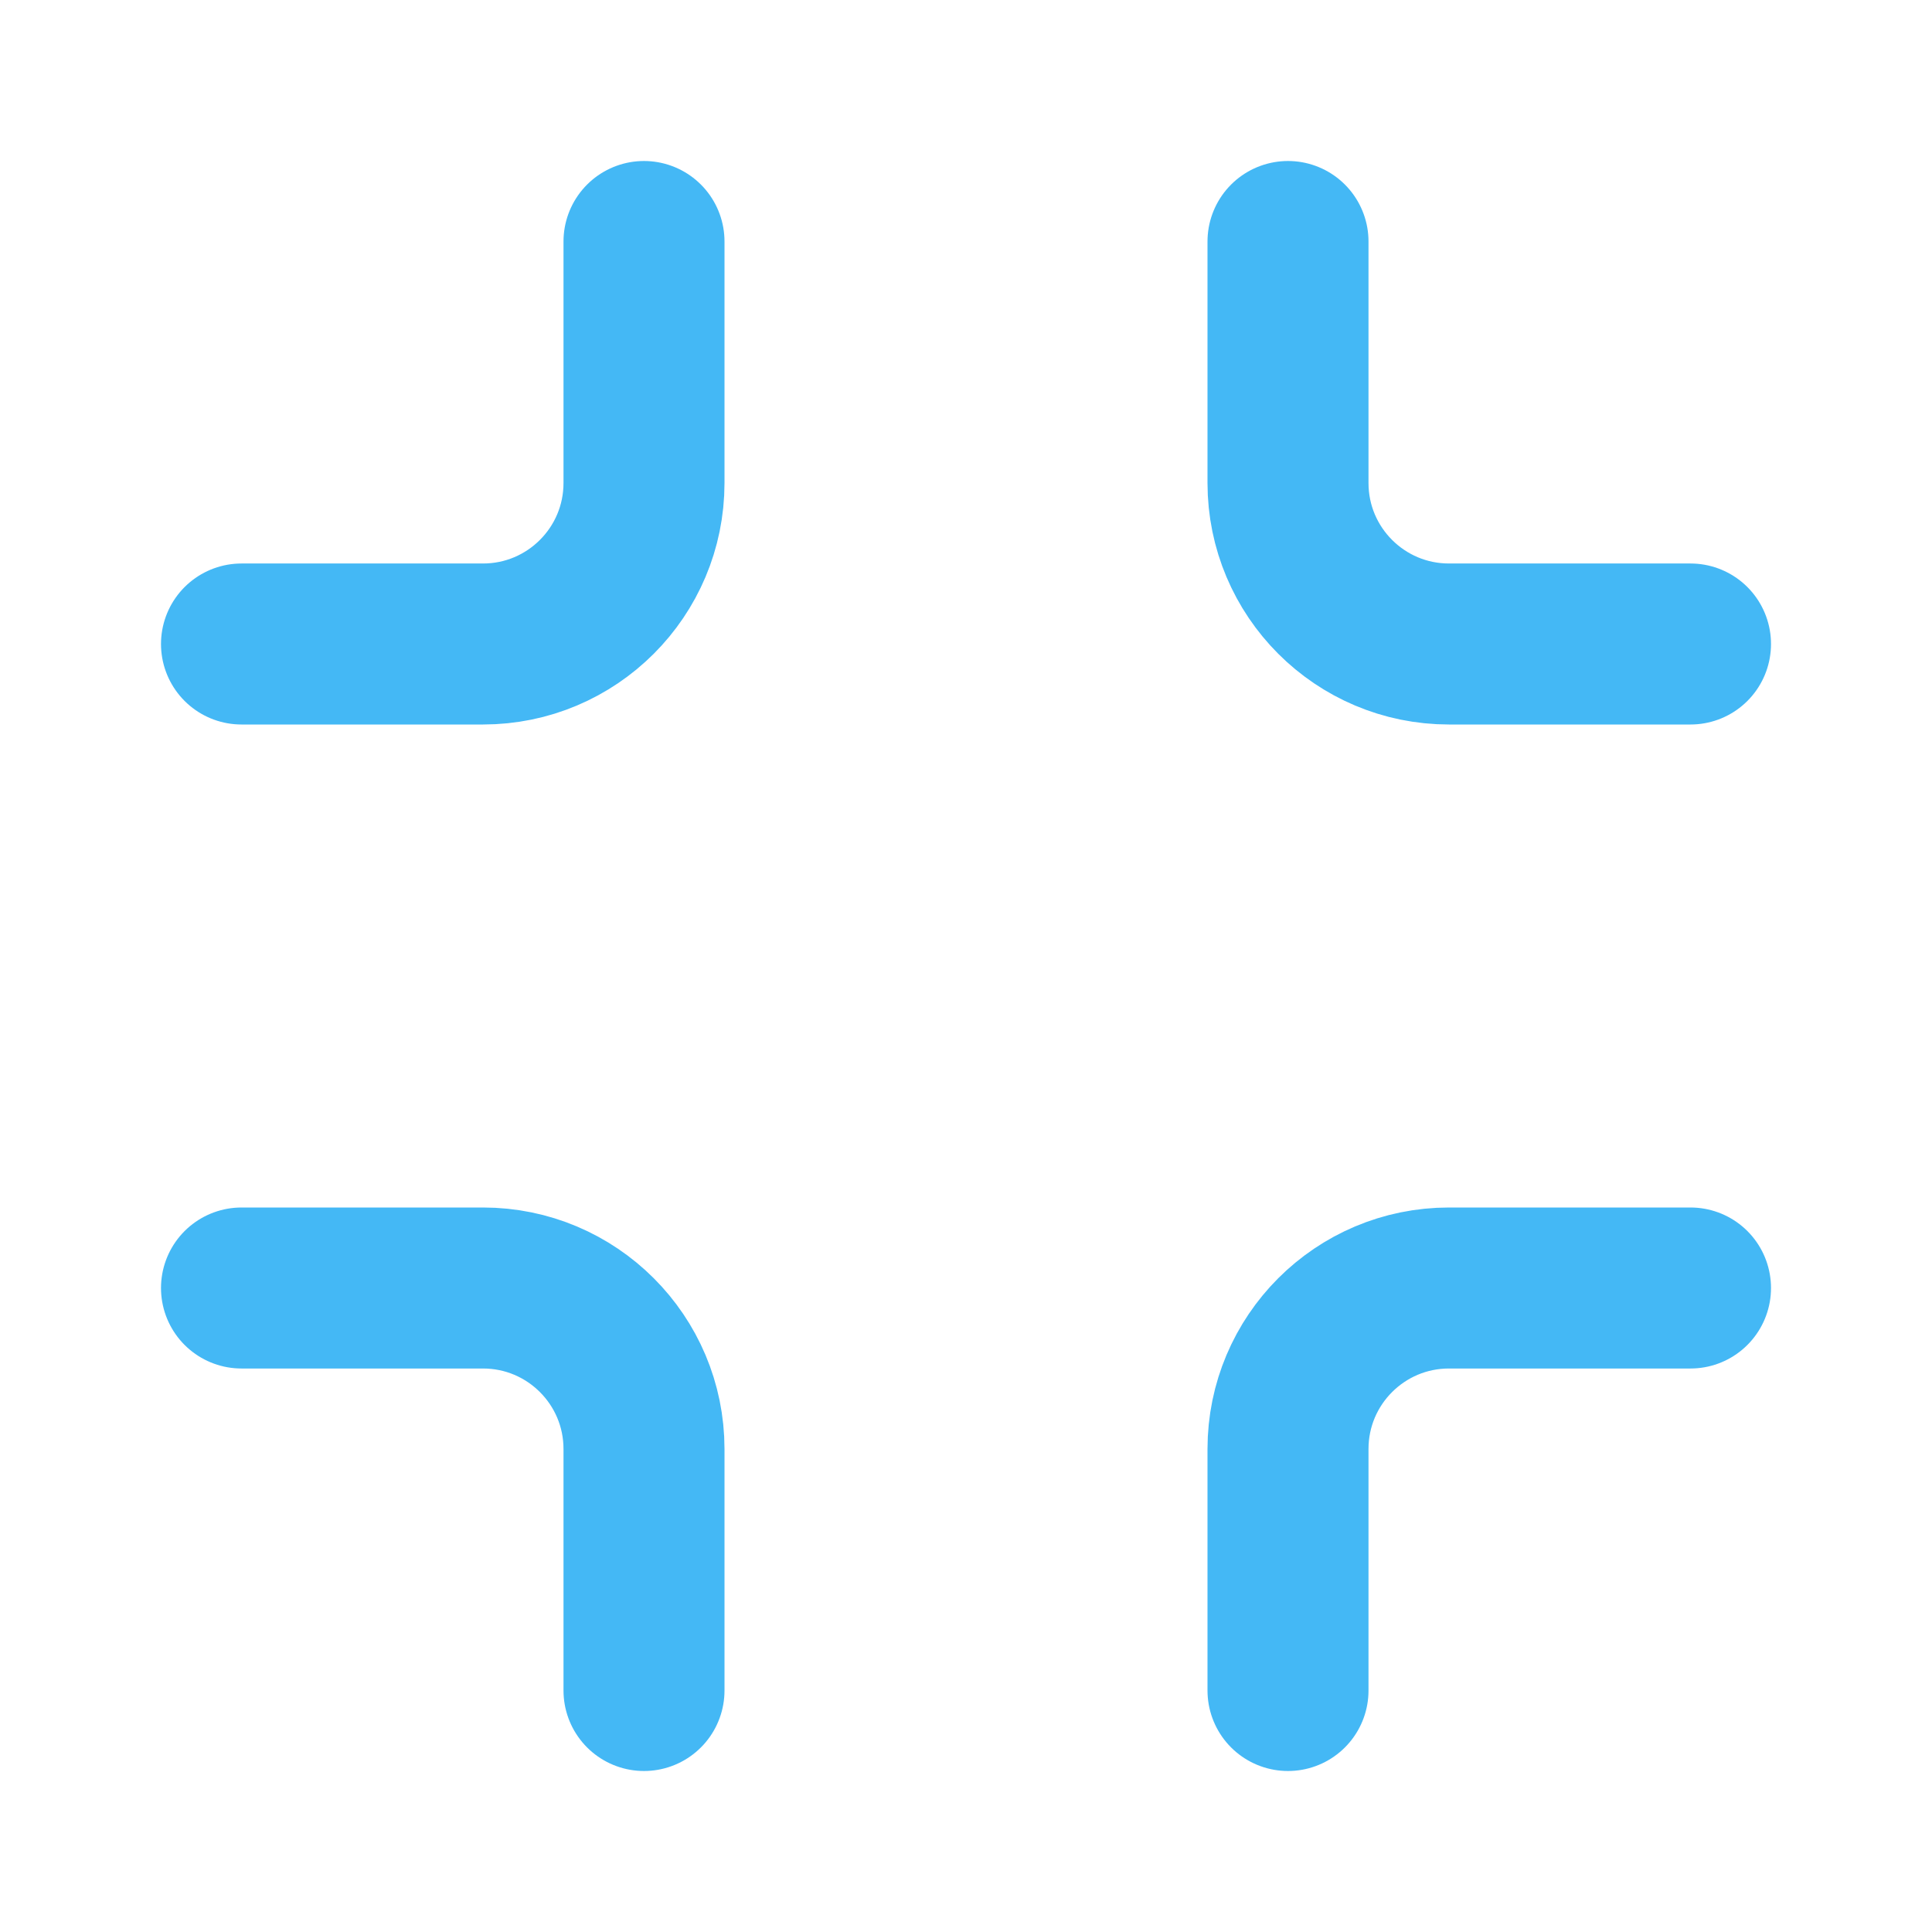
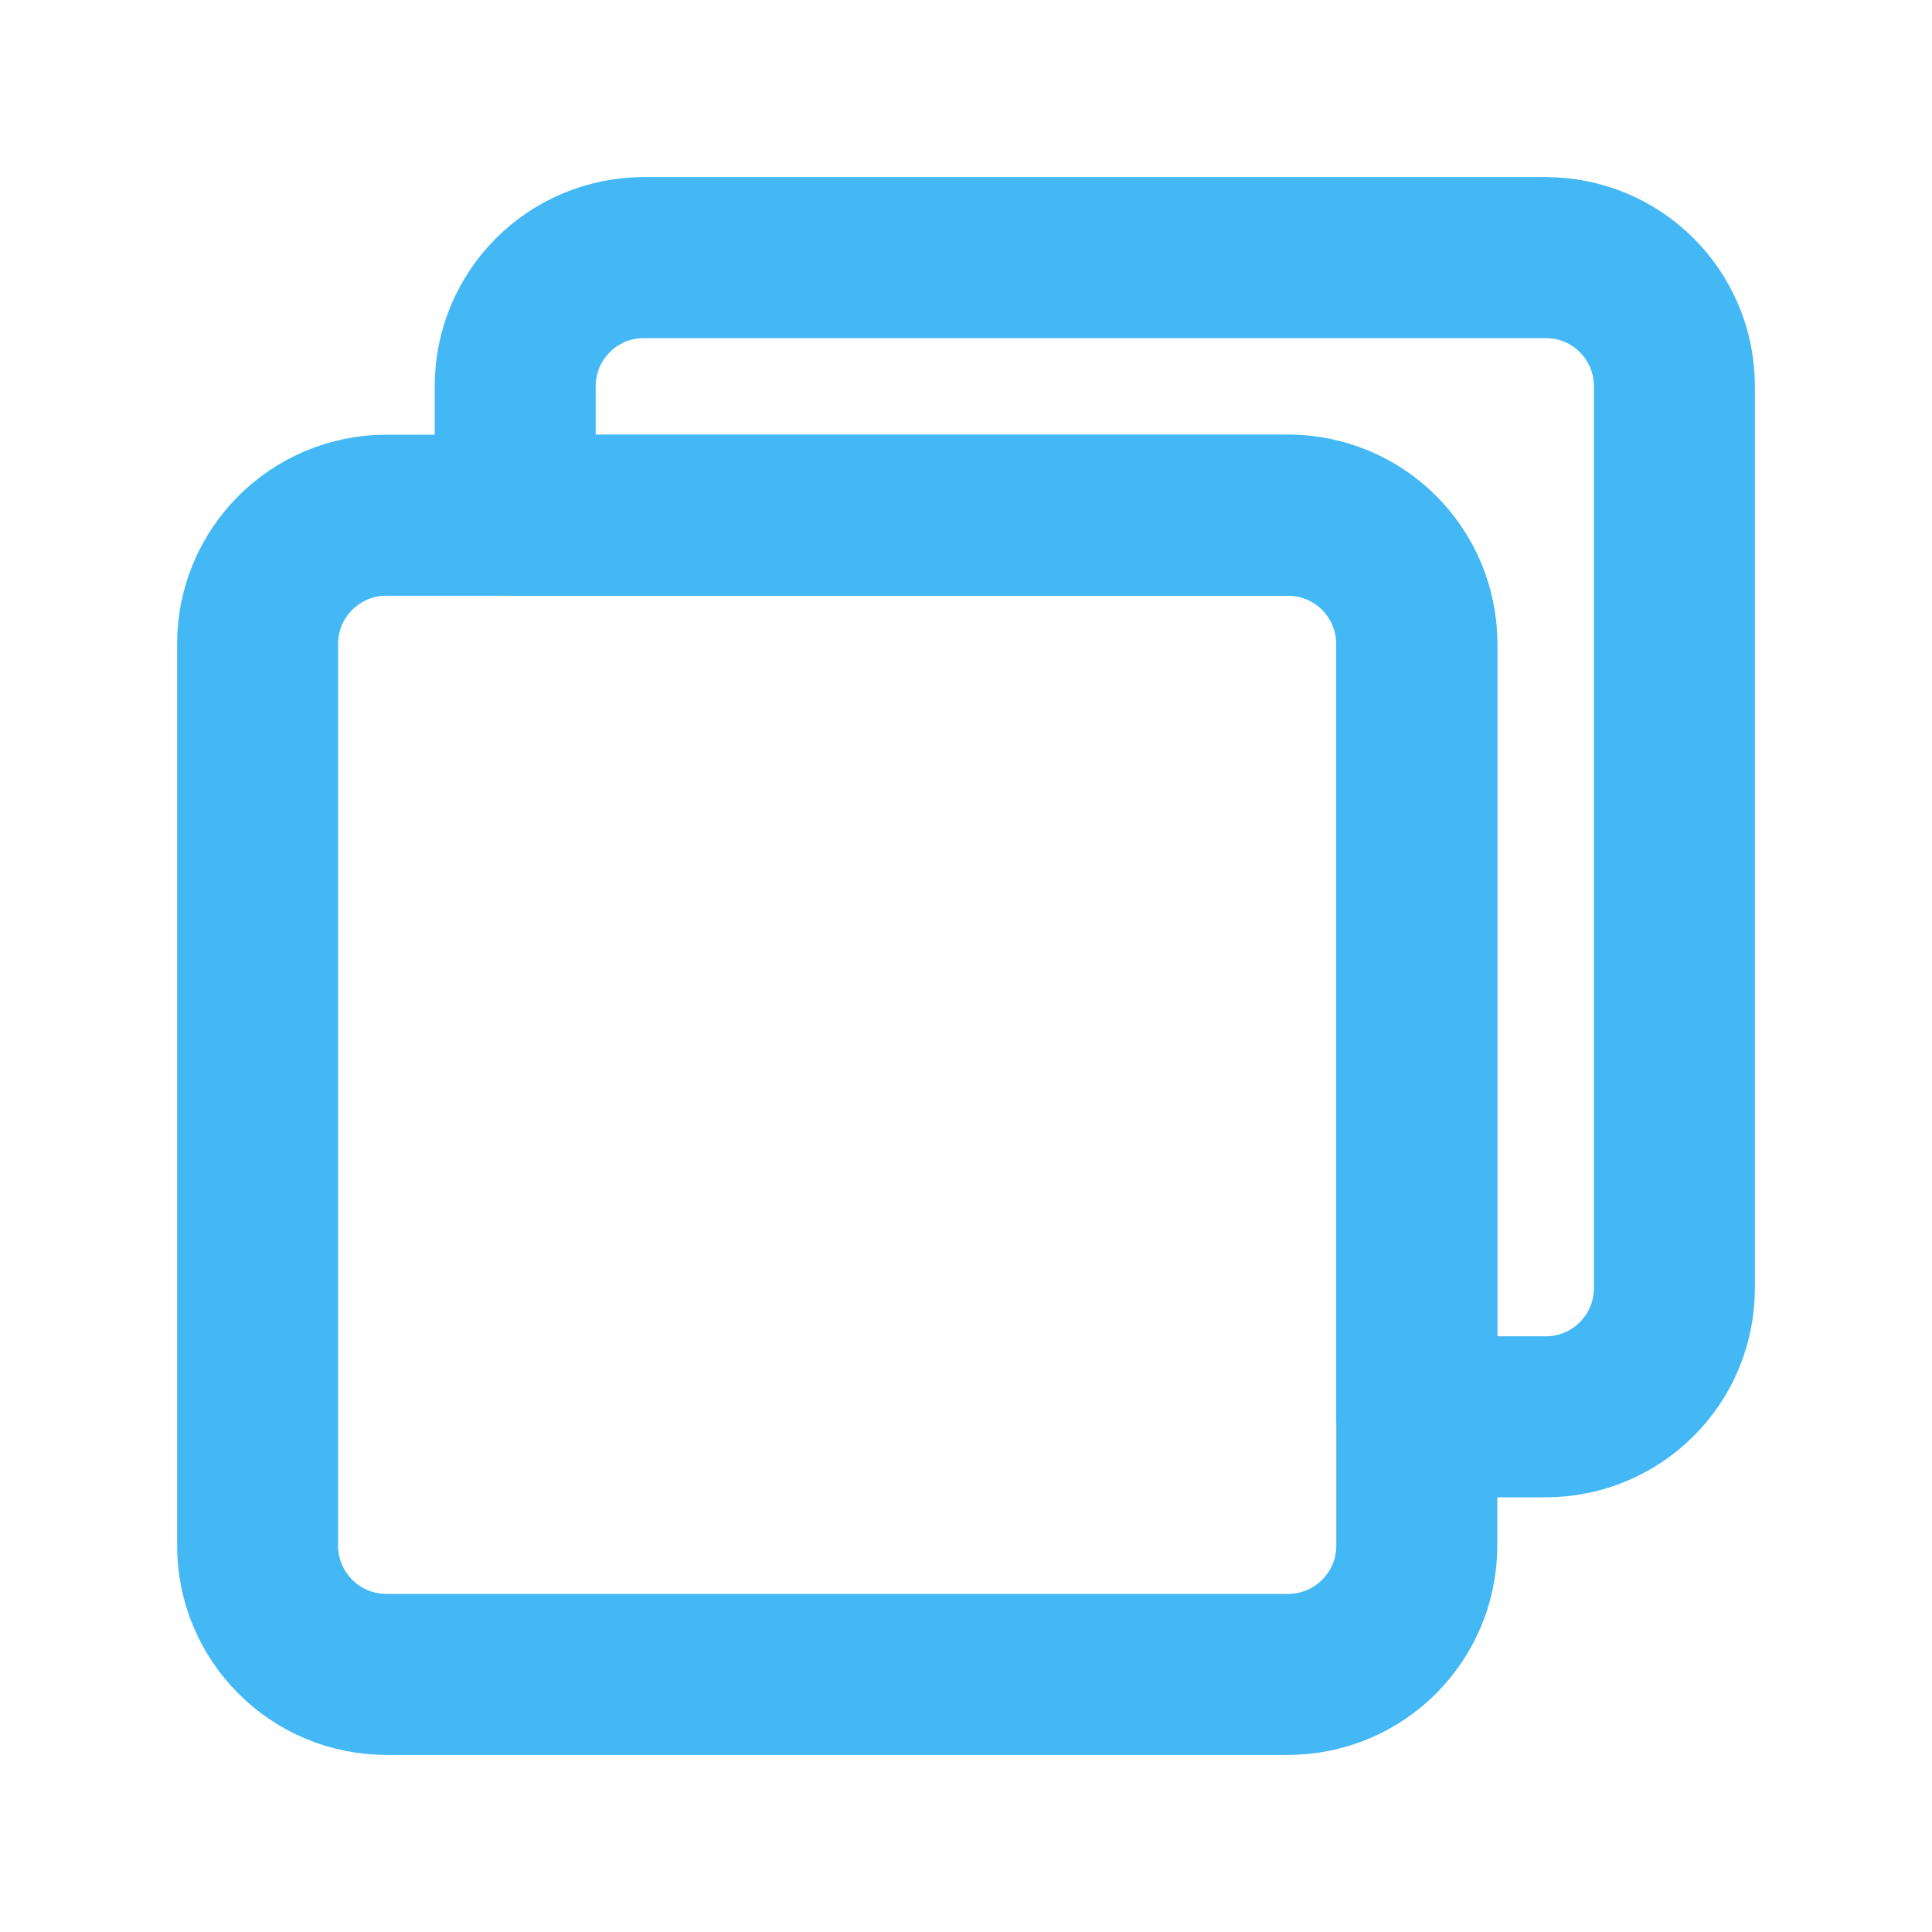
- <svg xmlns="http://www.w3.org/2000/svg" fill="none" height="24" stroke="#44b8f5" stroke-linecap="round" stroke-linejoin="round" stroke-width="2" viewBox="0 0 24 24" width="24">
-   <path d="M8 3v3a2 2 0 0 1-2 2H3m18 0h-3a2 2 0 0 1-2-2V3m0 18v-3a2 2 0 0 1 2-2h3M3 16h3a2 2 0 0 1 2 2v3" />
+ <svg xmlns="http://www.w3.org/2000/svg" fill="none" height="24" stroke="#44b8f5" stroke-linecap="round" stroke-linejoin="round" stroke-width="2" viewBox="0 0 24 24" width="24" version="1.1" id="svg4">
+   <defs id="defs8" />
+   <path id="rect2-8" d="M 8,3.2 C 7.114,3.2 6.4,3.914 6.4,4.8 V 6.4 H 16 c 0.886,0 1.6,0.714 1.6,1.6 v 9.6 h 1.6 c 0.886,0 1.6,-0.714 1.6,-1.6 V 4.8 c 0,-0.886 -0.714,-1.6 -1.6,-1.6 z" />
+   <rect height="14.4" rx="1.6" ry="1.6" width="14.4" x="3.2" y="6.4" id="rect2-3" />
</svg>
